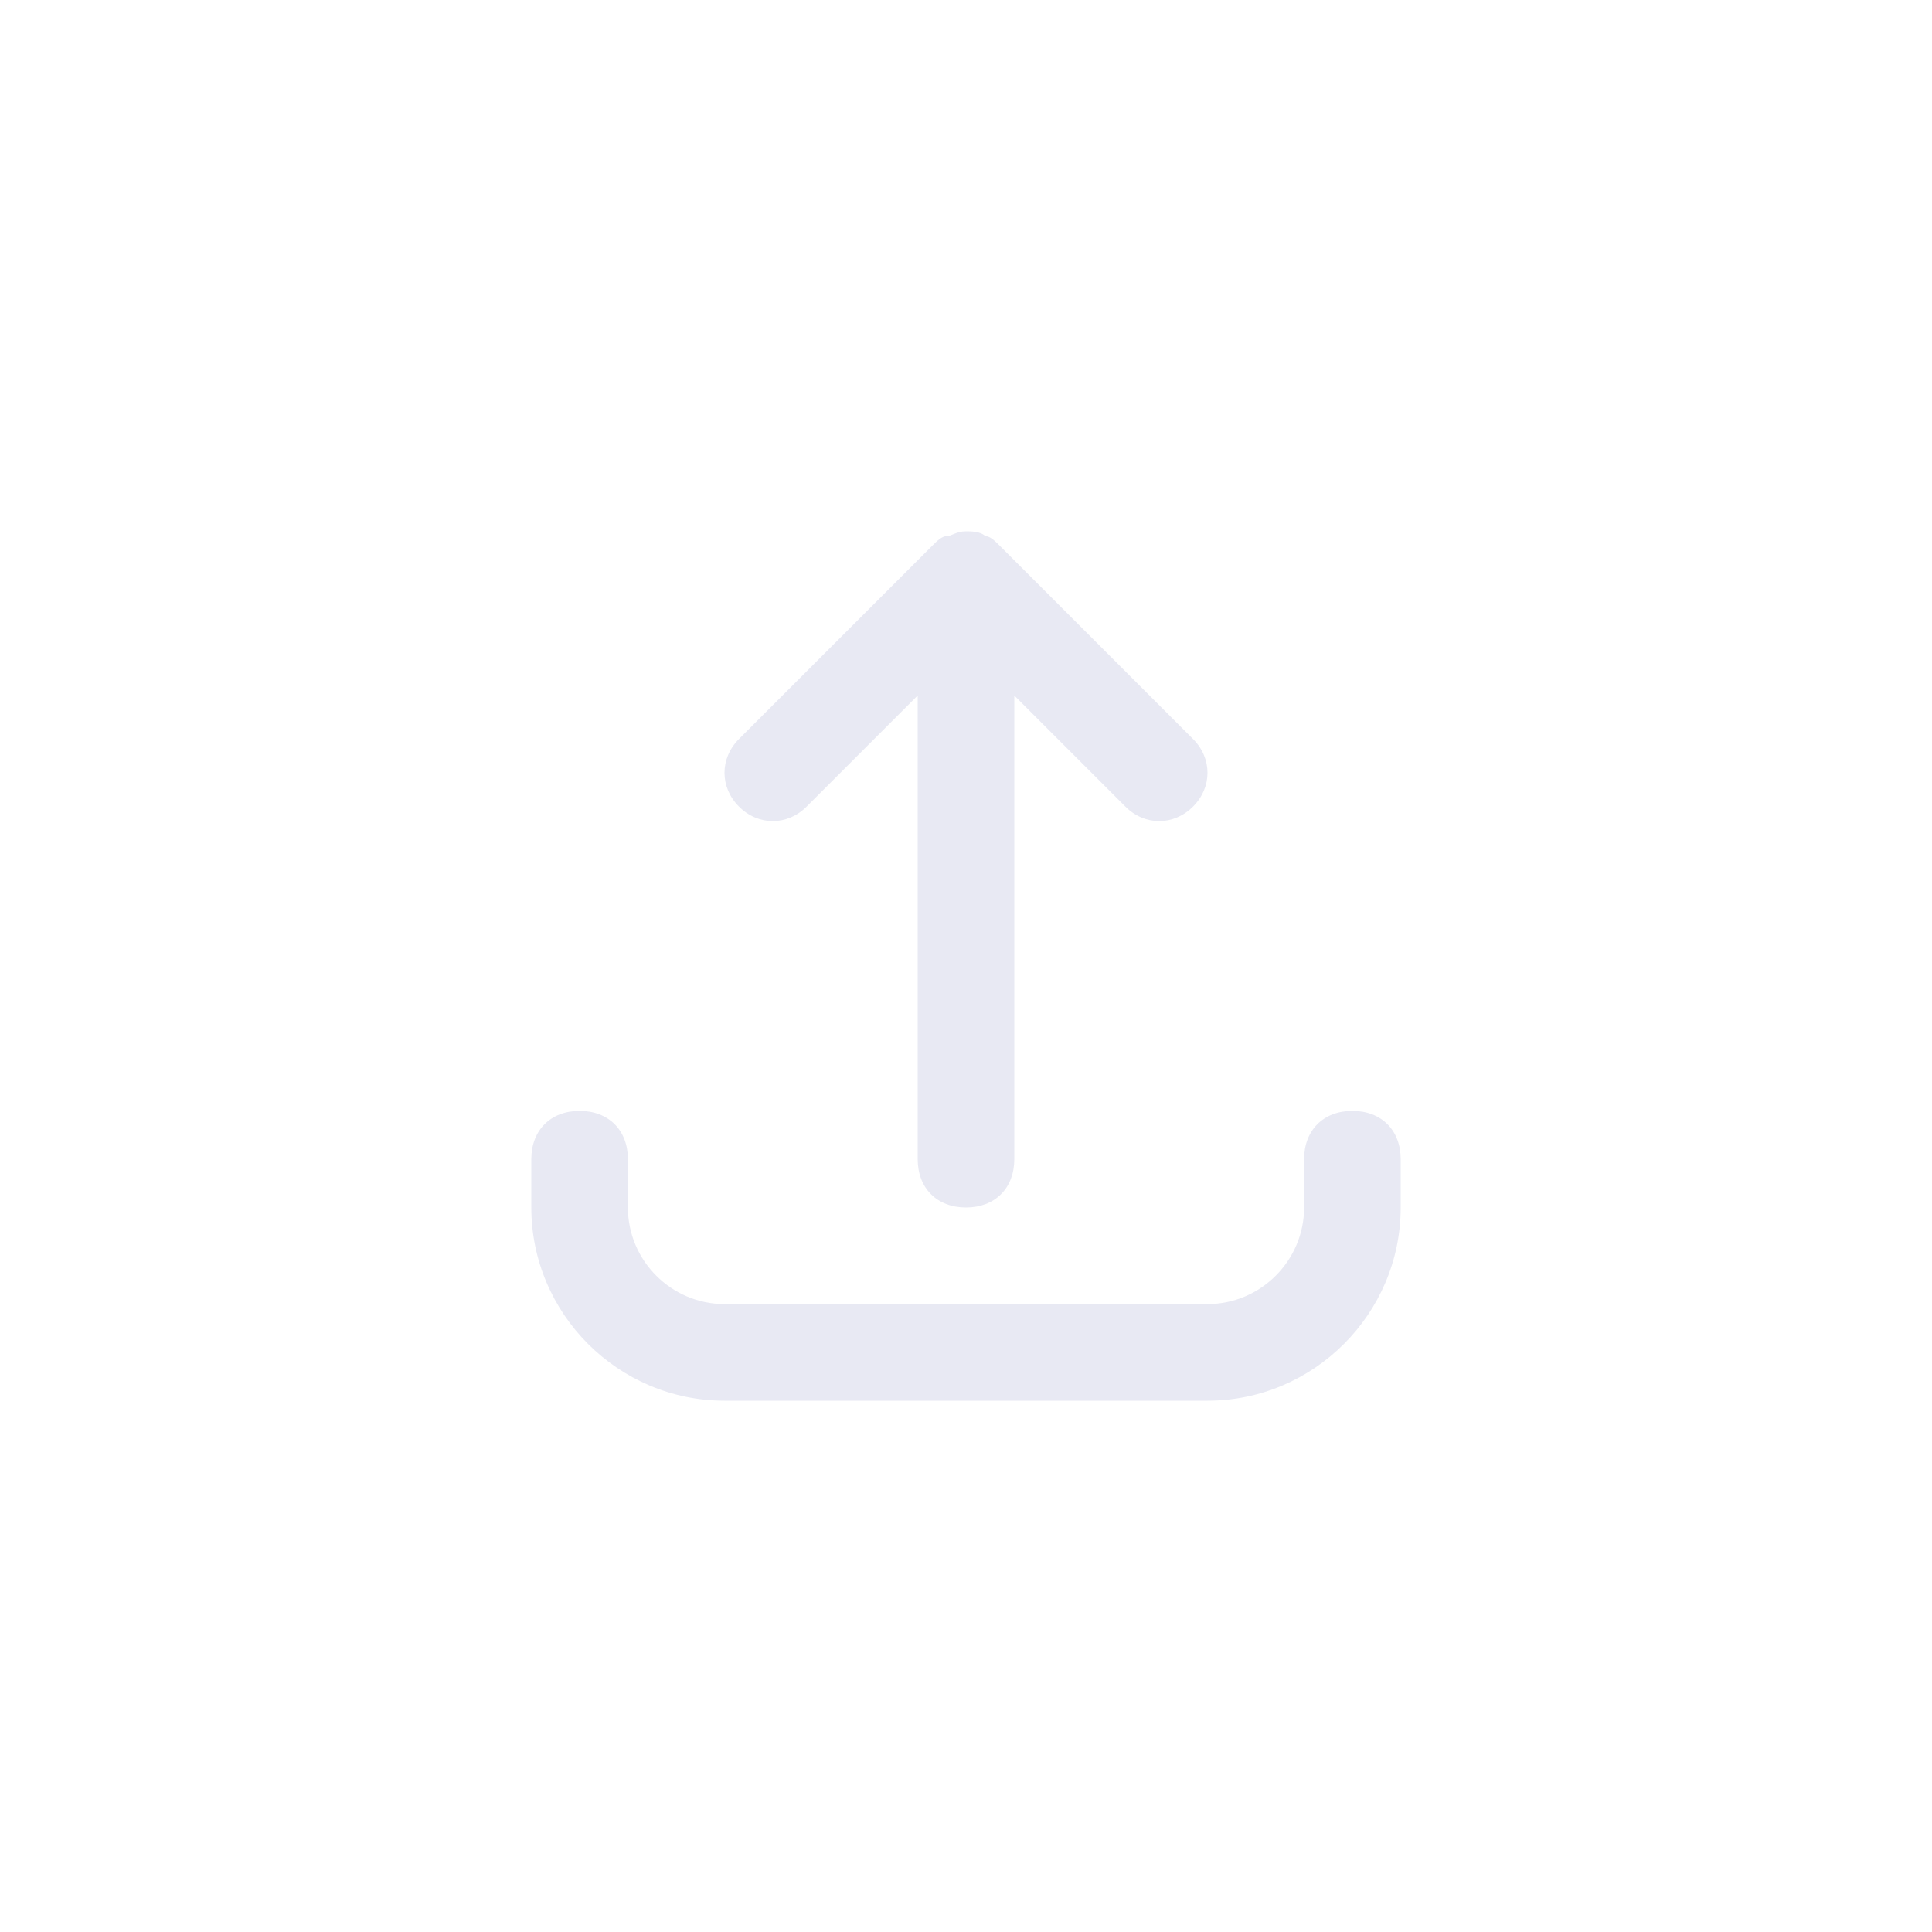
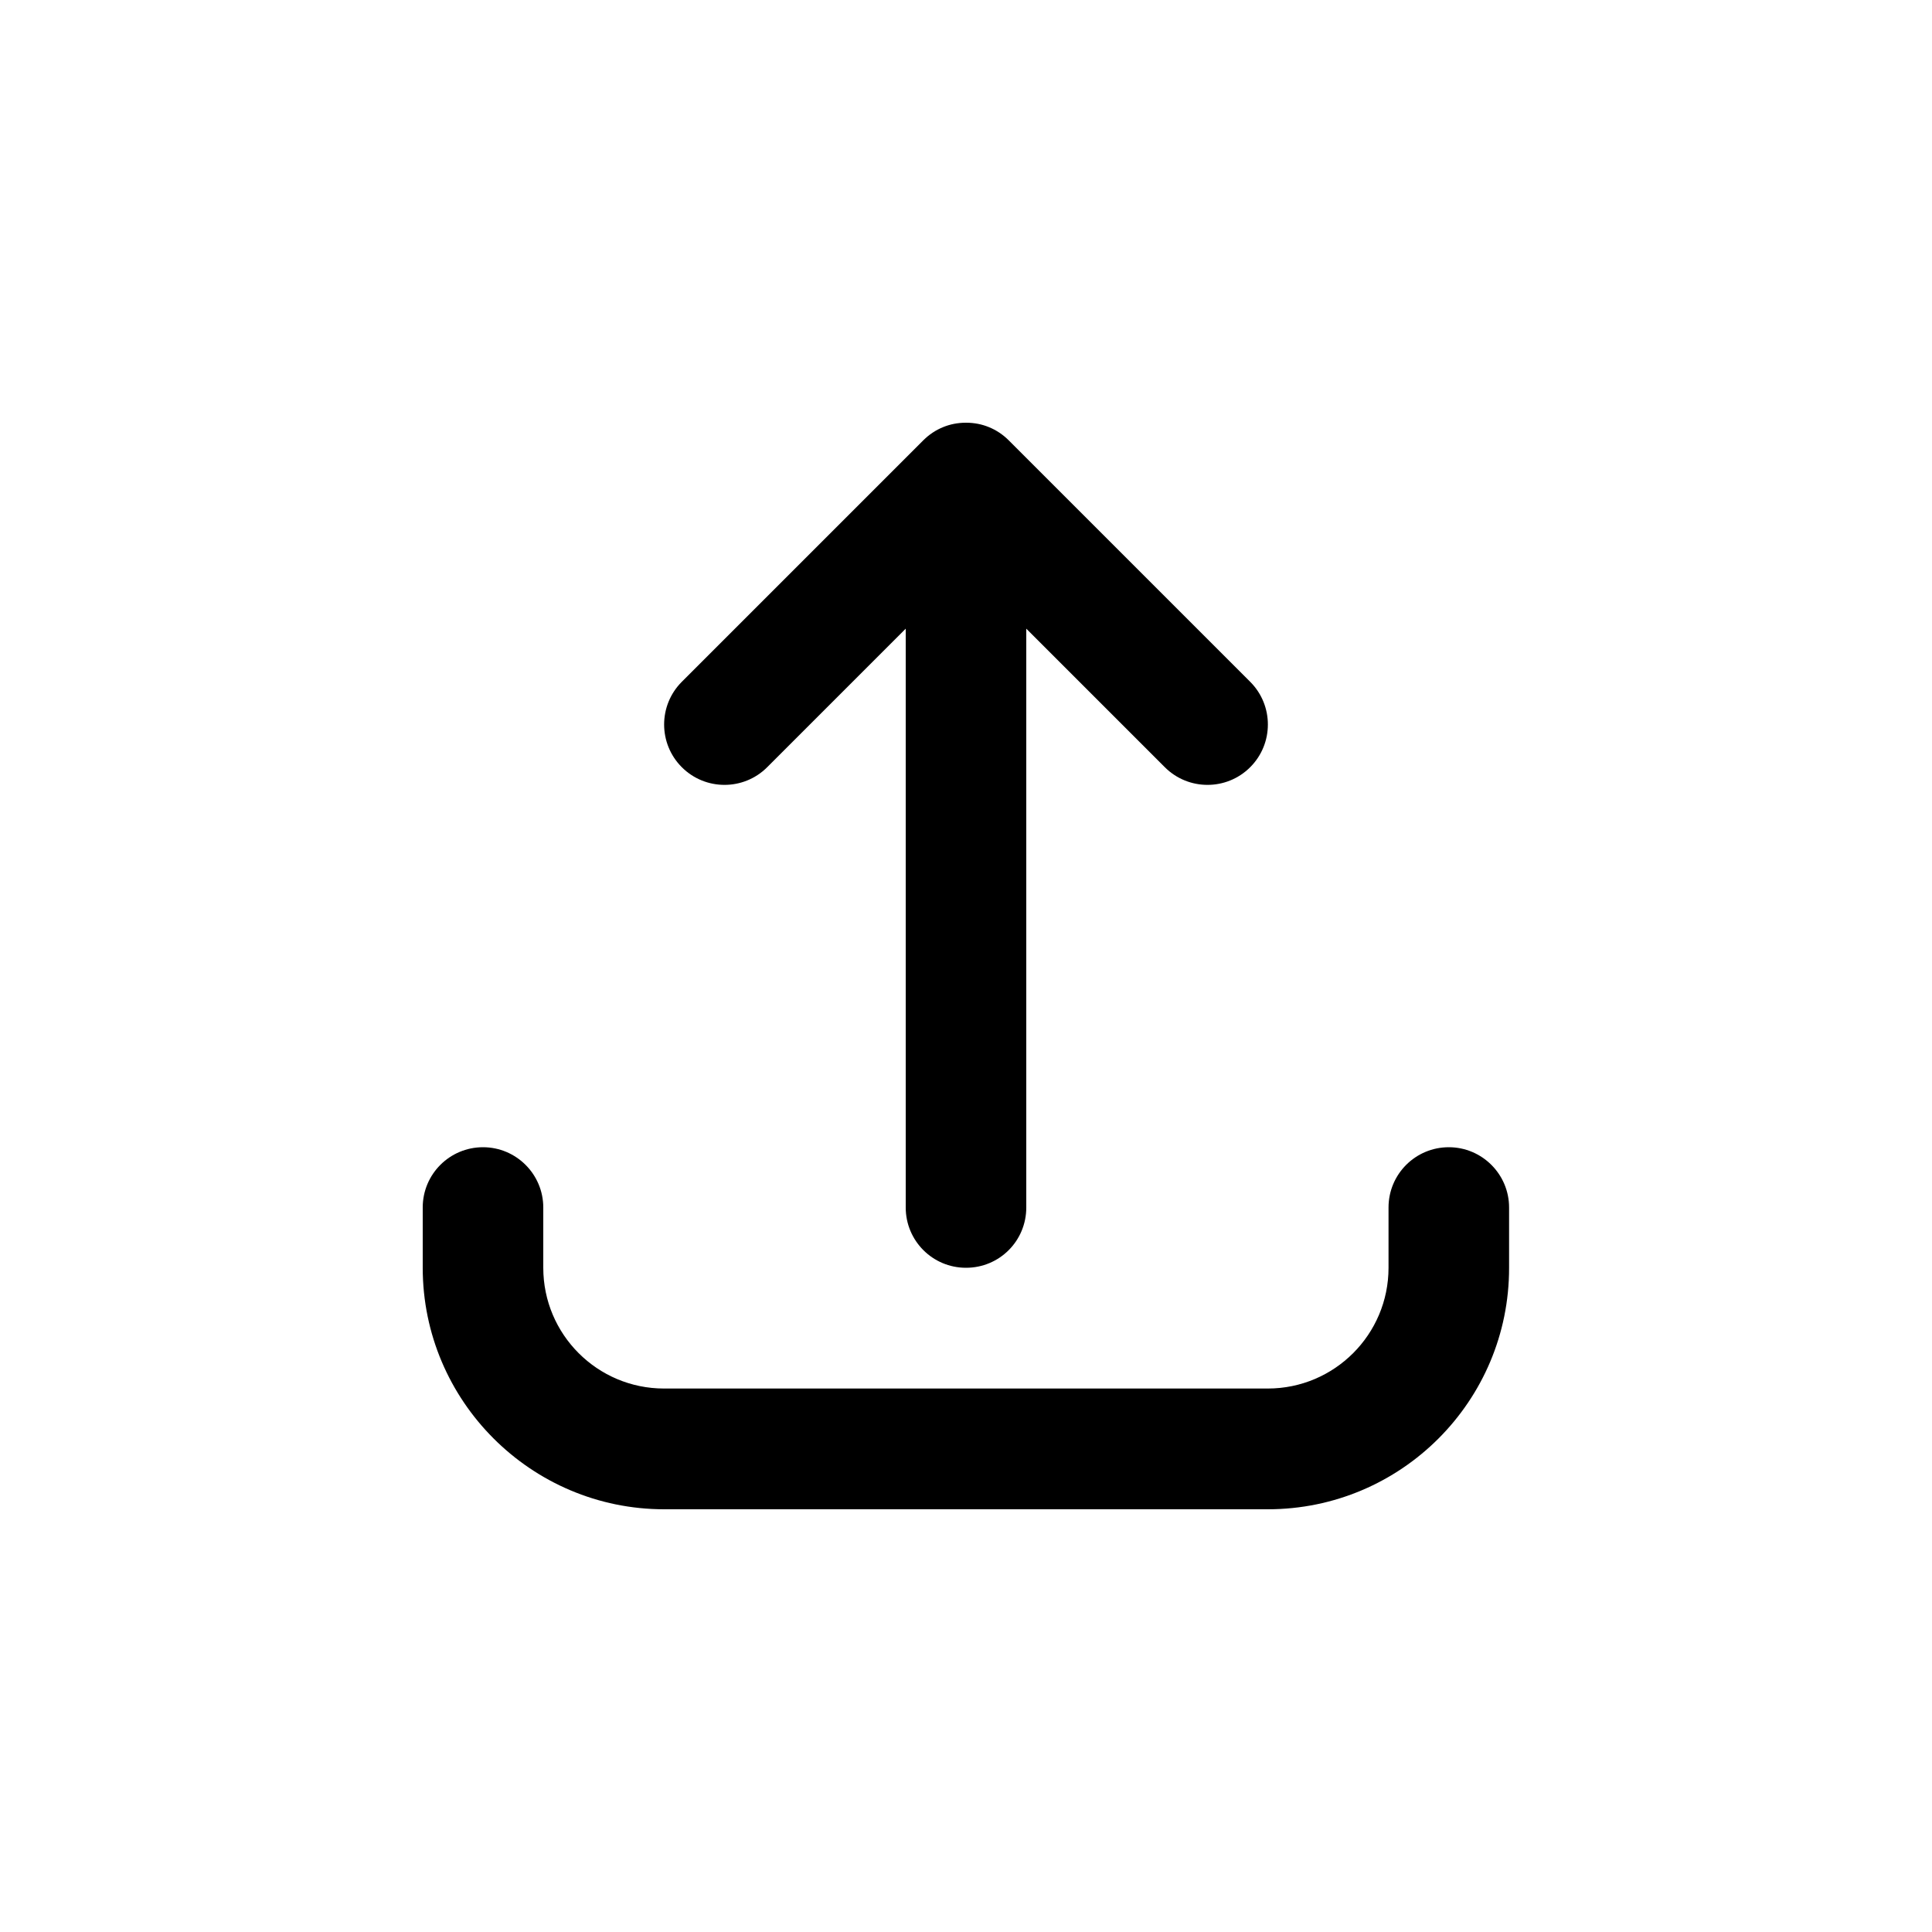
- <svg xmlns="http://www.w3.org/2000/svg" version="1.1" id="Layer_1" x="0px" y="0px" viewBox="0 0 40 40" style="enable-background:new 0 0 40 40;" xml:space="preserve">
-   <style type="text/css">
- 	.st0{fill:none;}
- 	.st1{fill:#E8E9F3;}
- </style>
-   <rect class="st0" width="40" height="40" />
-   <path class="st1" d="M25,29H15c-2.2,0-4-1.8-4-4v-1c0-0.6,0.4-1,1-1s1,0.4,1,1v1c0,1.1,0.9,2,2,2h10c1.1,0,2-0.9,2-2v-1  c0-0.6,0.4-1,1-1s1,0.4,1,1v1C29,27.2,27.2,29,25,29z M20,25c-0.6,0-1-0.4-1-1v-9.6l-2.3,2.3c-0.4,0.4-1,0.4-1.4,0s-0.4-1,0-1.4l4-4  c0.1-0.1,0.2-0.2,0.3-0.2c0.1,0,0.2-0.1,0.4-0.1l0,0c0,0,0,0,0,0l0,0c0.1,0,0.3,0,0.4,0.1c0.1,0,0.2,0.1,0.3,0.2l4,4  c0.4,0.4,0.4,1,0,1.4s-1,0.4-1.4,0L21,14.4V24C21,24.6,20.6,25,20,25z" />
+ <svg xmlns="http://www.w3.org/2000/svg" version="1.1" id="Layer_1" x="0px" y="0px" viewBox="0 0 1000 1000" style="enable-background:new 0 0 1000 1000;" xml:space="preserve">
+   <g>
+     <path d="M397.1,397.1l71.7-71.7V625c0,17.2,13.9,31.2,31.2,31.2s31.2-13.9,31.2-31.2V325.4l71.7,71.7c12.2,12.2,32,12.2,44.2,0   s12.2-32,0-44.2l-125-125c-3-3-6.5-5.3-10.2-6.8c-3.6-1.5-7.6-2.3-11.8-2.3c-0.1,0-0.1,0-0.2,0c-4.2,0-8.2,0.8-11.8,2.3   c-3.7,1.5-7.2,3.8-10.2,6.8l-125,125c-12.2,12.2-12.2,32,0,44.2S384.9,409.3,397.1,397.1z" />
+     <path d="M749.9,593.8c-17.2,0-31.2,13.9-31.2,31.2v31.2c0,34.5-28,62.5-62.5,62.5H343.7c-34.5,0-62.5-28-62.5-62.5V625   c0-17.2-14-31.2-31.2-31.2s-31.2,13.9-31.2,31.2v31.2c0,68.9,56.1,125,125,125h312.4c69,0,125-56,124.9-125V625   C781.1,607.8,767.1,593.8,749.9,593.8z" />
+   </g>
</svg>
